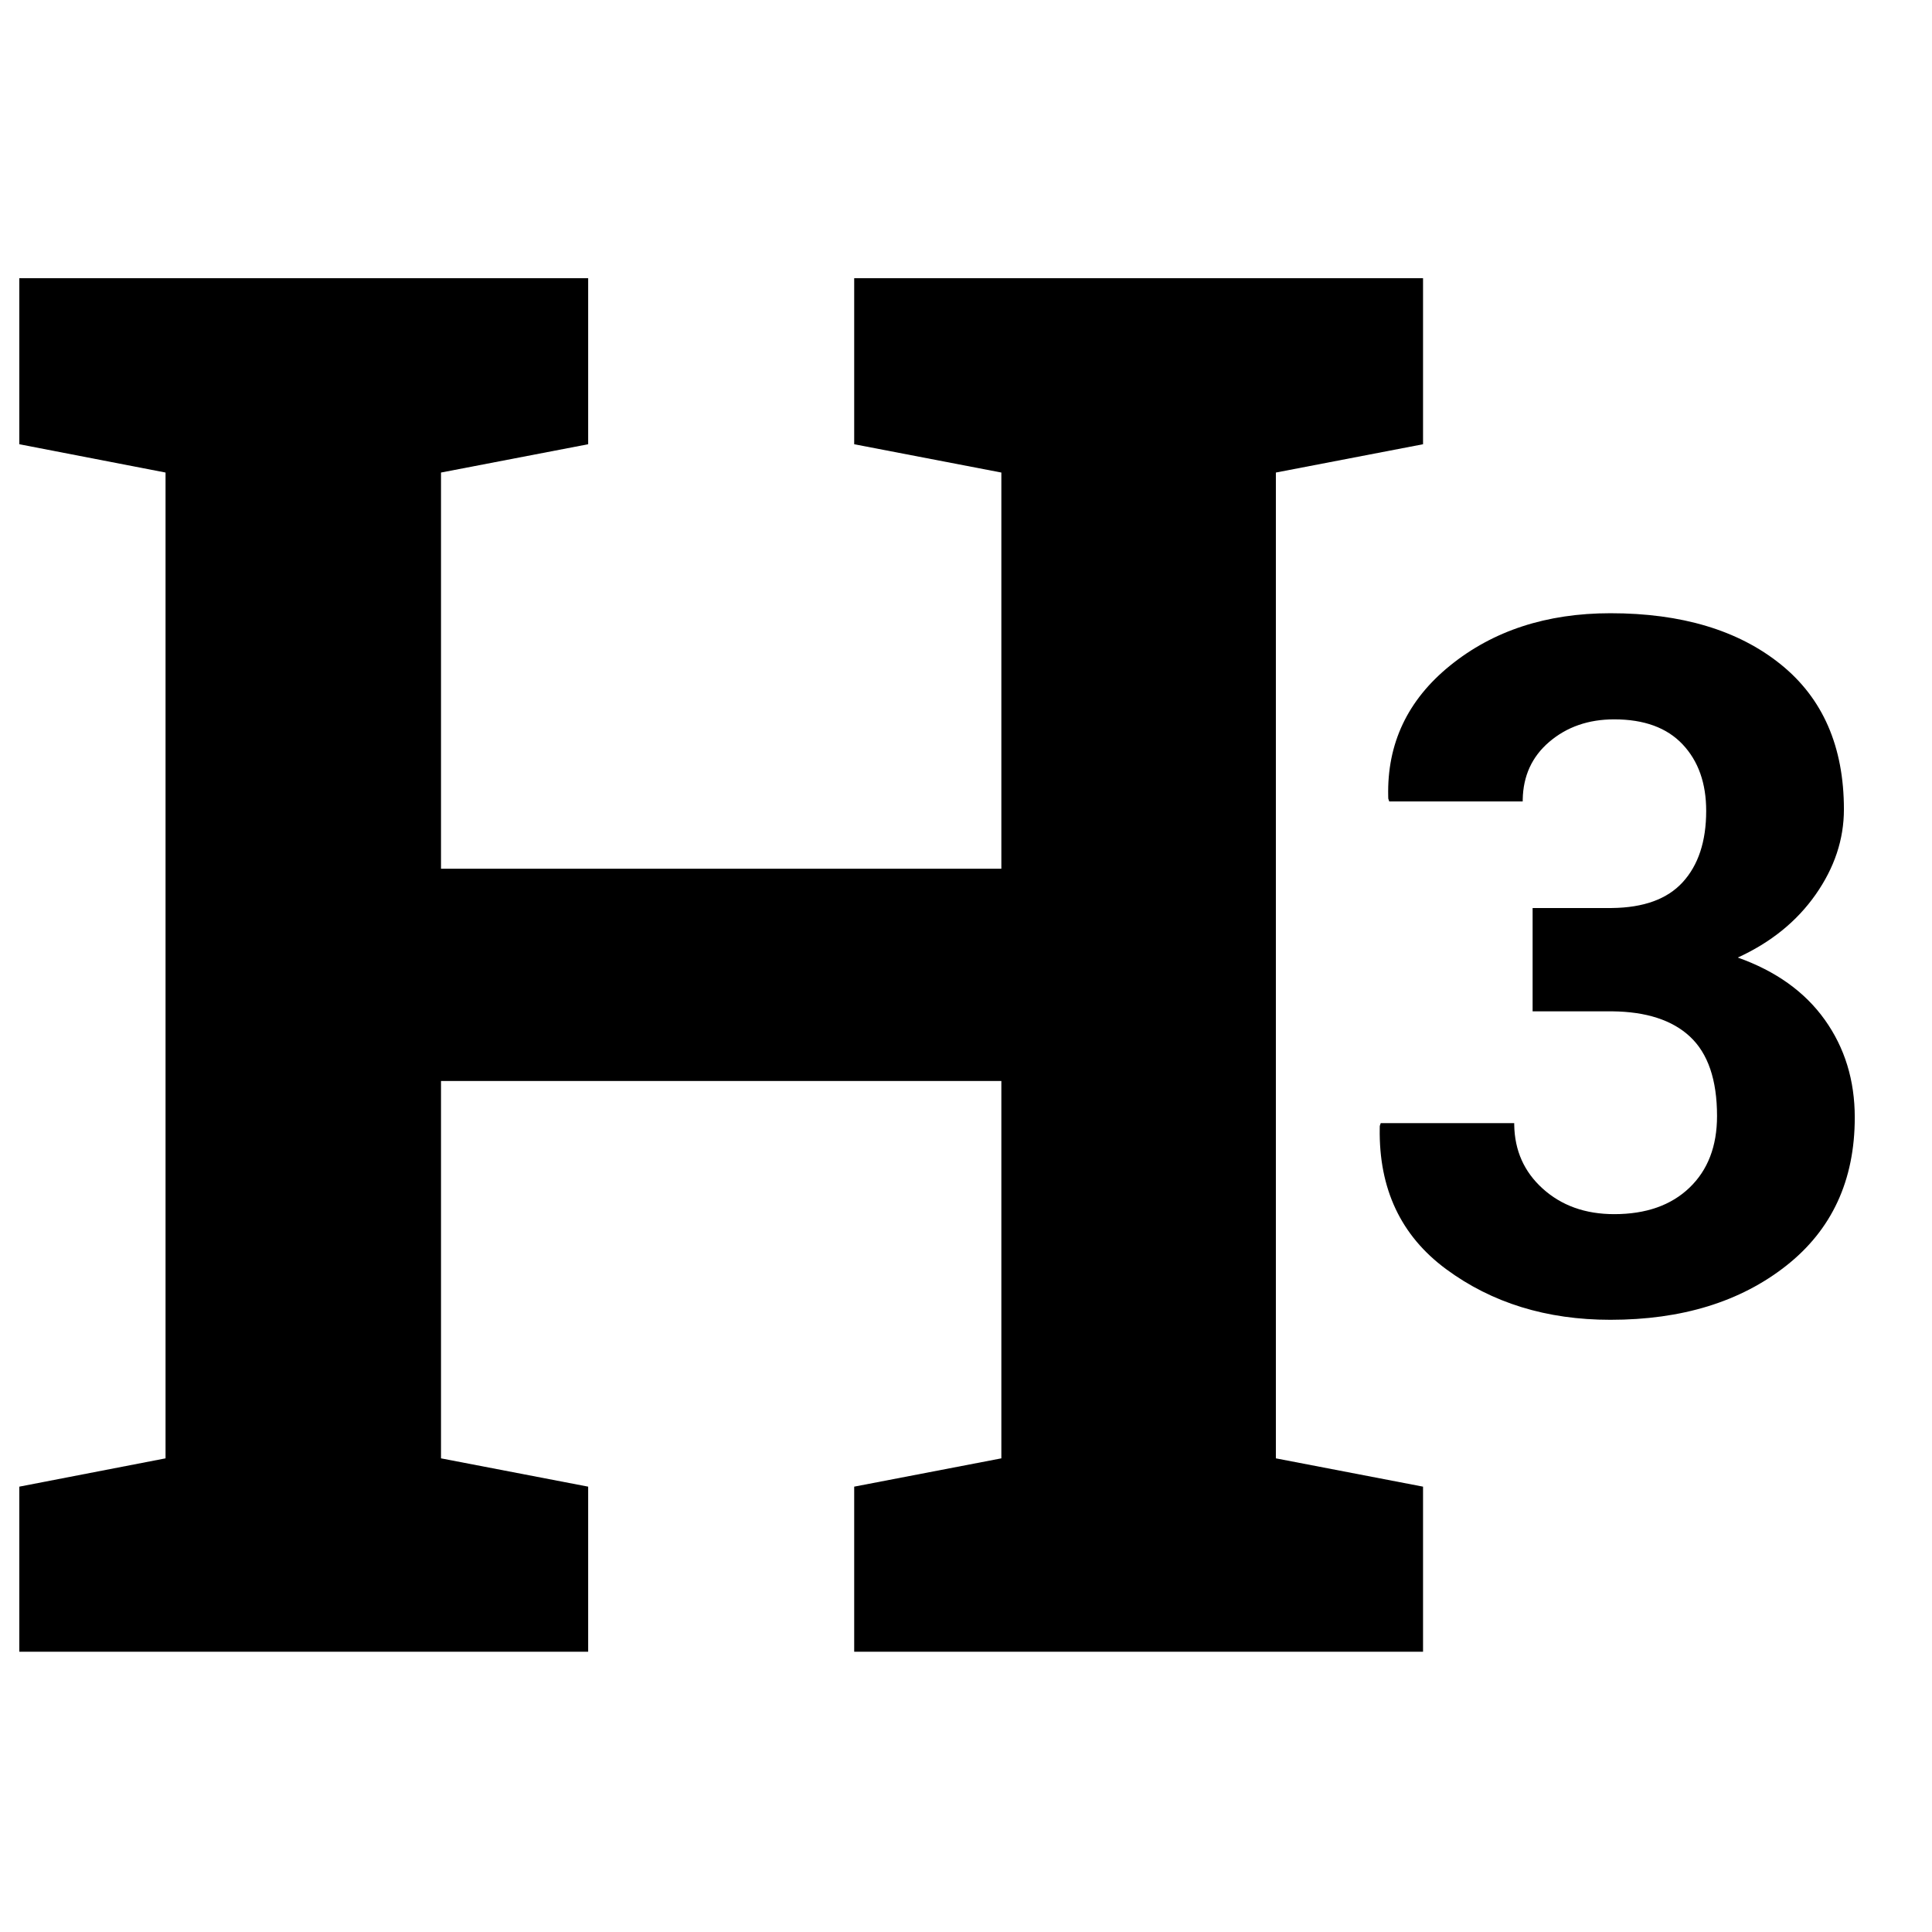
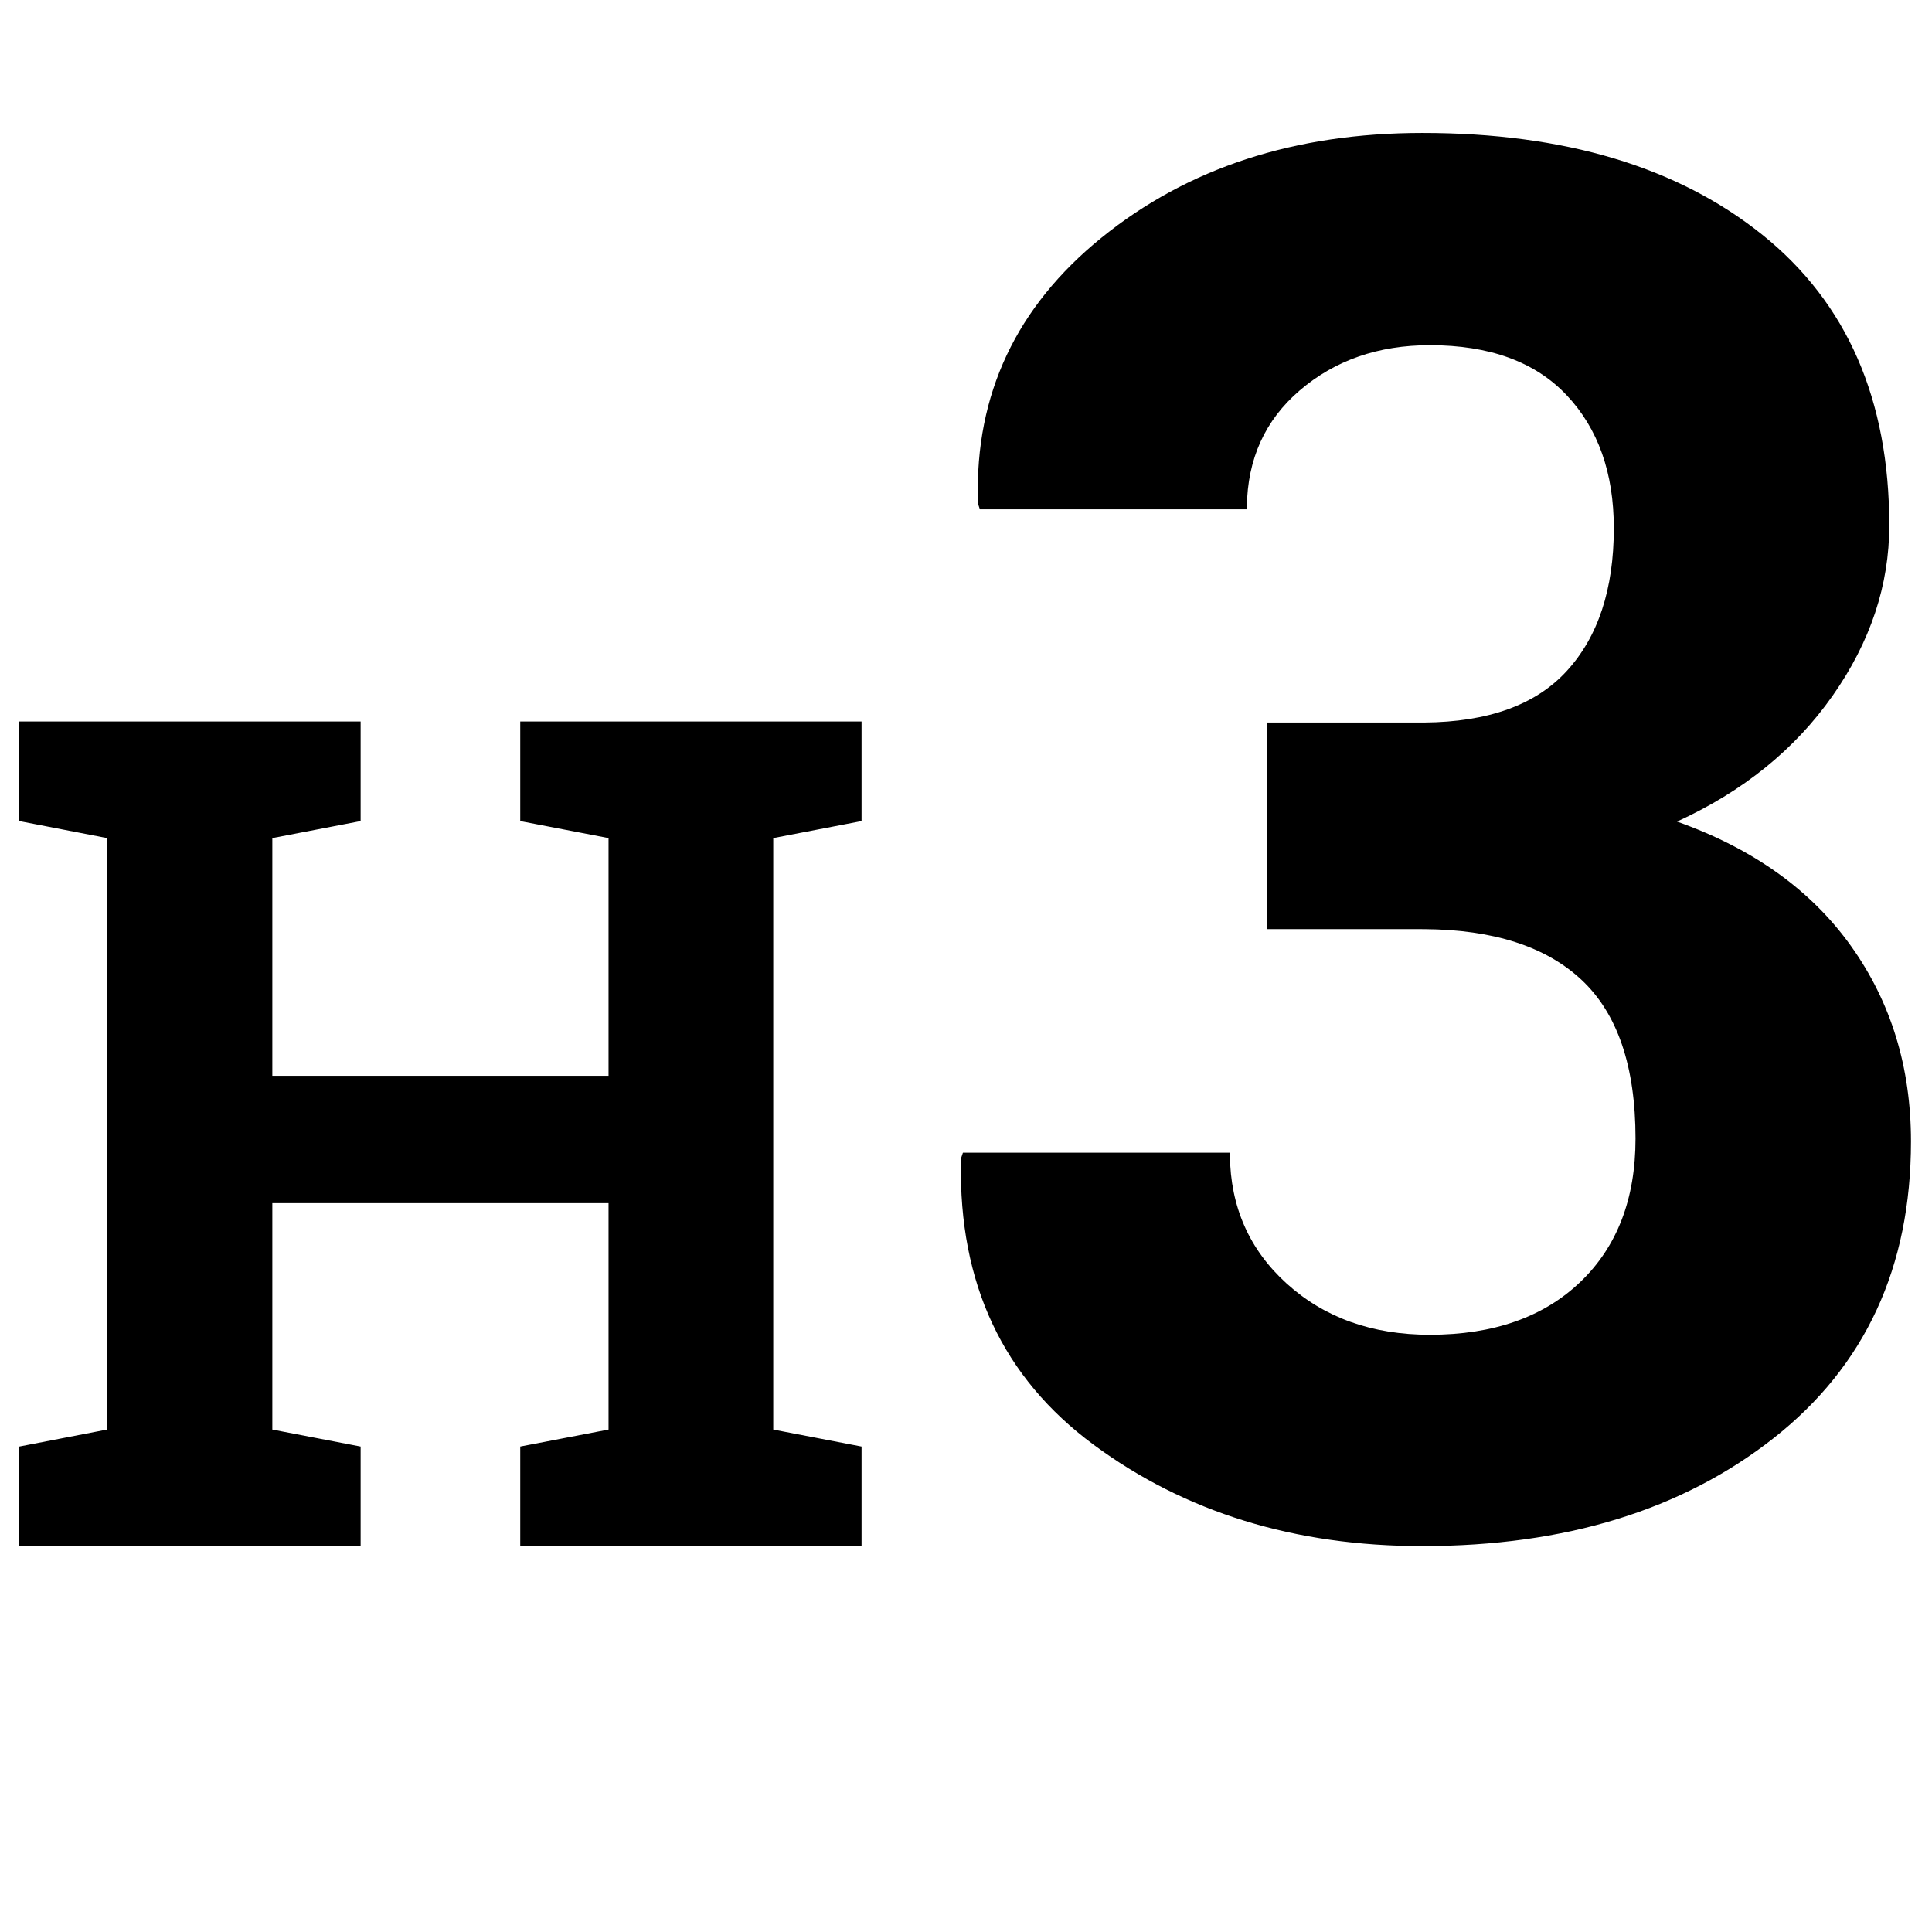
<svg xmlns="http://www.w3.org/2000/svg" width="500px" height="500px" viewBox="0 0 500 500" version="1.1">
  <g id="heading3" stroke="none" stroke-width="1" fill="none" fill-rule="evenodd">
-     <path d="M152.217,72 L152.217,114.969 L114.131,122.293 L114.131,224.832 L259.15,224.832 L259.15,122.293 L221.064,114.969 L221.064,72 L368.281,72 L368.281,114.969 L330.195,122.293 L330.195,377.42 L368.281,384.744 L368.281,427.469 L221.064,427.469 L221.064,384.744 L259.15,377.42 L259.15,279.764 L114.131,279.764 L114.131,377.42 L152.217,384.744 L152.217,427.469 L5,427.469 L5,384.744 L42.842,377.42 L42.842,122.293 L5,114.969 L5,72 L152.217,72 Z M416.779,158.702 C435.171,158.702 449.84,163.097 460.786,171.886 C471.731,180.675 477.204,193.207 477.204,209.483 C477.204,217.215 474.763,224.559 469.88,231.517 C464.997,238.475 458.283,243.907 449.738,247.813 C459.585,251.313 467.093,256.684 472.26,263.927 C477.428,271.17 480.012,279.592 480.012,289.195 C480.012,305.471 474.091,318.268 462.25,327.586 C450.41,336.904 435.253,341.563 416.779,341.563 C400.259,341.563 386.079,337.189 374.238,328.441 C362.547,319.803 356.826,307.655 357.074,291.997 L357.087,291.393 L357.331,290.66 L391.877,290.66 L391.881,291.135 C391.992,297.758 394.432,303.235 399.201,307.567 C404.084,312.002 410.269,314.22 417.756,314.22 C425.975,314.22 432.465,311.941 437.226,307.384 C441.987,302.826 444.367,296.642 444.367,288.829 C444.367,279.47 442.028,272.614 437.348,268.26 C432.768,263.999 426.064,261.823 417.236,261.732 L416.657,261.729 L396.638,261.729 L396.638,234.996 L416.657,234.996 L417.194,234.993 C425.386,234.901 431.474,232.684 435.456,228.343 C439.525,223.908 441.56,217.743 441.56,209.85 C441.56,202.688 439.525,196.951 435.456,192.638 C431.387,188.325 425.487,186.168 417.756,186.168 C411.083,186.168 405.467,188.121 400.91,192.027 C396.464,195.838 394.187,200.811 394.078,206.946 L394.074,207.408 L359.528,207.408 L359.284,206.676 L359.267,206.089 C358.947,192.437 364.283,181.158 375.275,172.252 C386.424,163.219 400.259,158.702 416.779,158.702 Z" id="Shape" fill="#000000" fill-rule="nonzero" />
+     <path d="M368.094,34.404 C404.878,34.404 434.216,43.193 456.107,60.771 C477.998,78.35 488.944,103.415 488.944,135.967 C488.944,151.429 484.061,166.118 474.295,180.034 C464.53,193.95 451.102,204.814 434.012,212.627 C453.706,219.626 468.721,230.368 479.056,244.854 C489.391,259.339 494.559,276.185 494.559,295.391 C494.559,327.943 482.718,353.537 459.037,372.173 C435.355,390.809 405.041,400.127 368.094,400.127 C335.054,400.127 306.693,391.379 283.011,373.882 C259.566,356.56 248.126,332.179 248.689,300.74 L248.709,299.785 L249.198,298.32 L318.289,298.32 L318.293,298.95 C318.441,312.338 323.323,323.4 332.938,332.134 C342.704,341.004 355.073,345.439 370.047,345.439 C386.486,345.439 399.466,340.882 408.988,331.768 C418.509,322.653 423.27,310.283 423.27,294.658 C423.27,275.941 418.591,262.228 409.232,253.521 C400.007,244.937 386.472,240.584 368.629,240.462 L367.85,240.459 L327.811,240.459 L327.811,186.992 L367.85,186.992 L368.563,186.99 C385.129,186.866 397.424,182.432 405.448,173.687 C413.586,164.816 417.655,152.487 417.655,136.699 C417.655,122.376 413.586,110.902 405.448,102.275 C397.31,93.649 385.51,89.336 370.047,89.336 C356.701,89.336 345.47,93.242 336.356,101.055 C327.386,108.743 322.83,118.796 322.687,131.214 L322.684,131.816 L253.592,131.816 L253.104,130.352 L253.078,129.518 C252.342,102.061 263.011,79.39 285.086,61.504 C307.385,43.438 335.054,34.404 368.094,34.404 Z M93.33,186.719 L93.33,212.5 L70.479,216.895 L70.479,278.418 L157.49,278.418 L157.49,216.895 L134.639,212.5 L134.639,186.719 L222.969,186.719 L222.969,212.5 L200.117,216.895 L200.117,369.971 L222.969,374.365 L222.969,400 L134.639,400 L134.639,374.365 L157.49,369.971 L157.49,311.377 L70.479,311.377 L70.479,369.971 L93.33,374.365 L93.33,400 L5,400 L5,374.365 L27.705,369.971 L27.705,216.895 L5,212.5 L5,186.719 L93.33,186.719 Z" id="Shape" fill="#000000" fill-rule="nonzero" />
  </g>
</svg>
